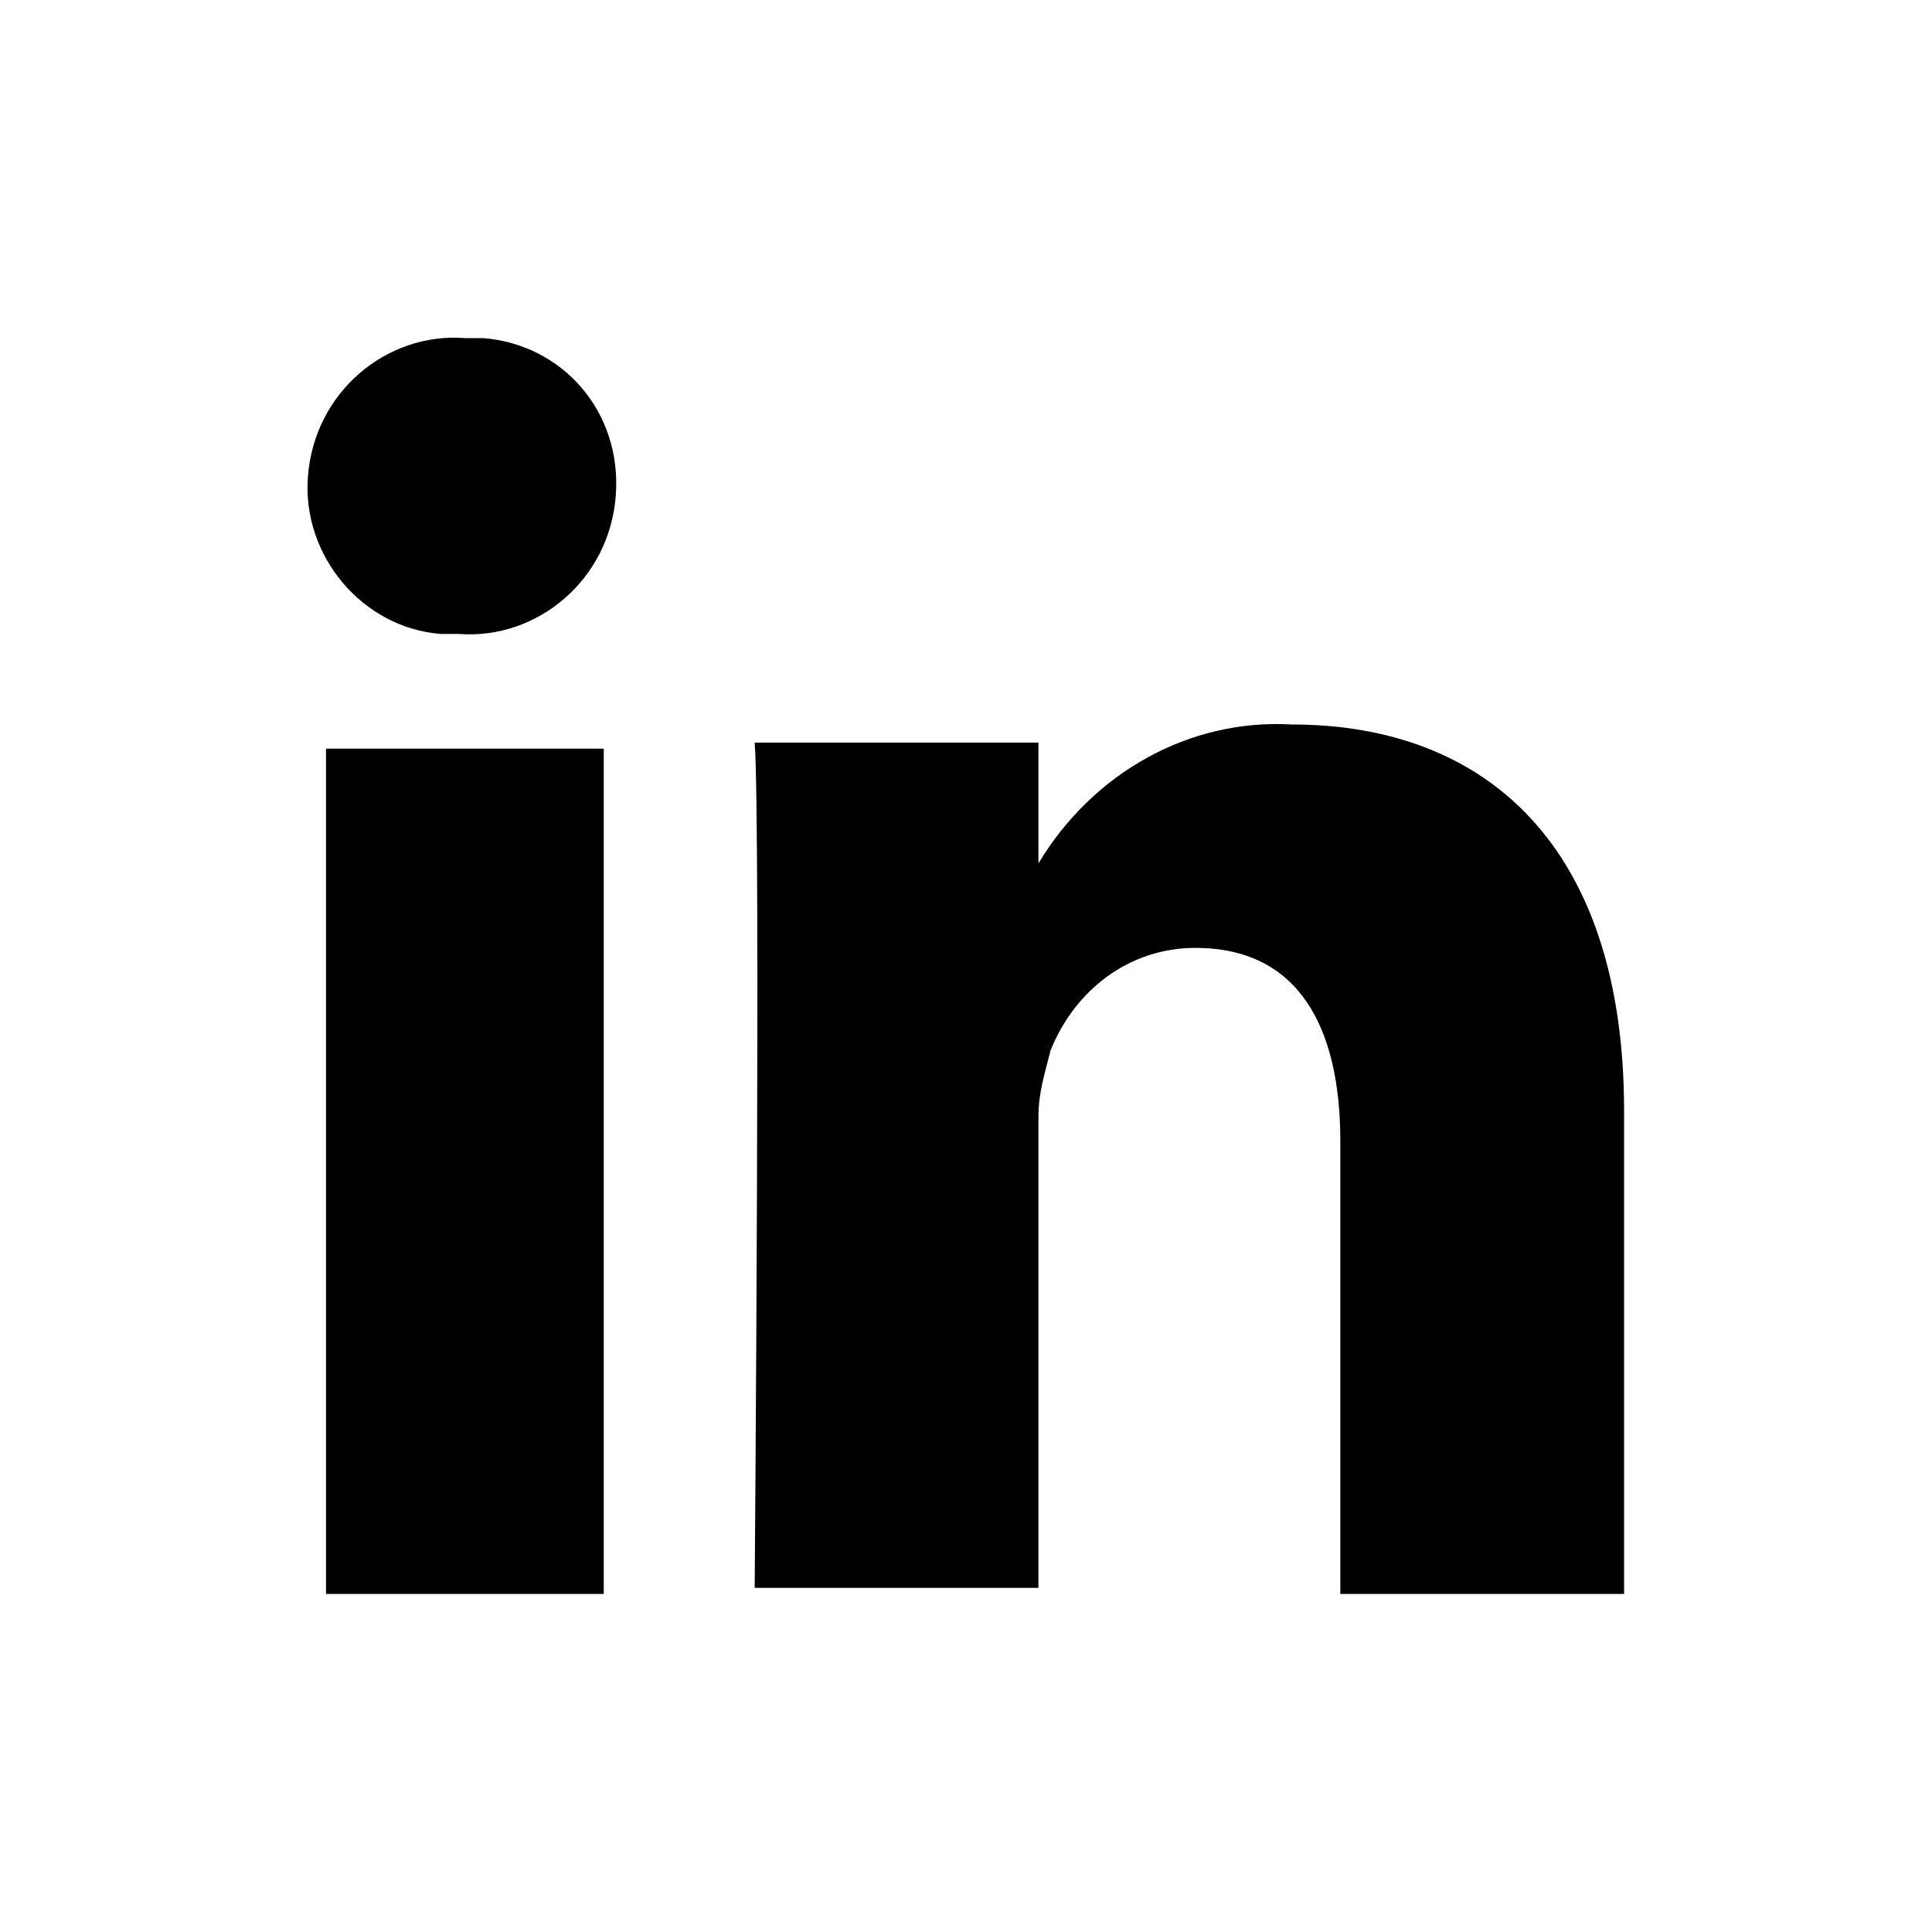
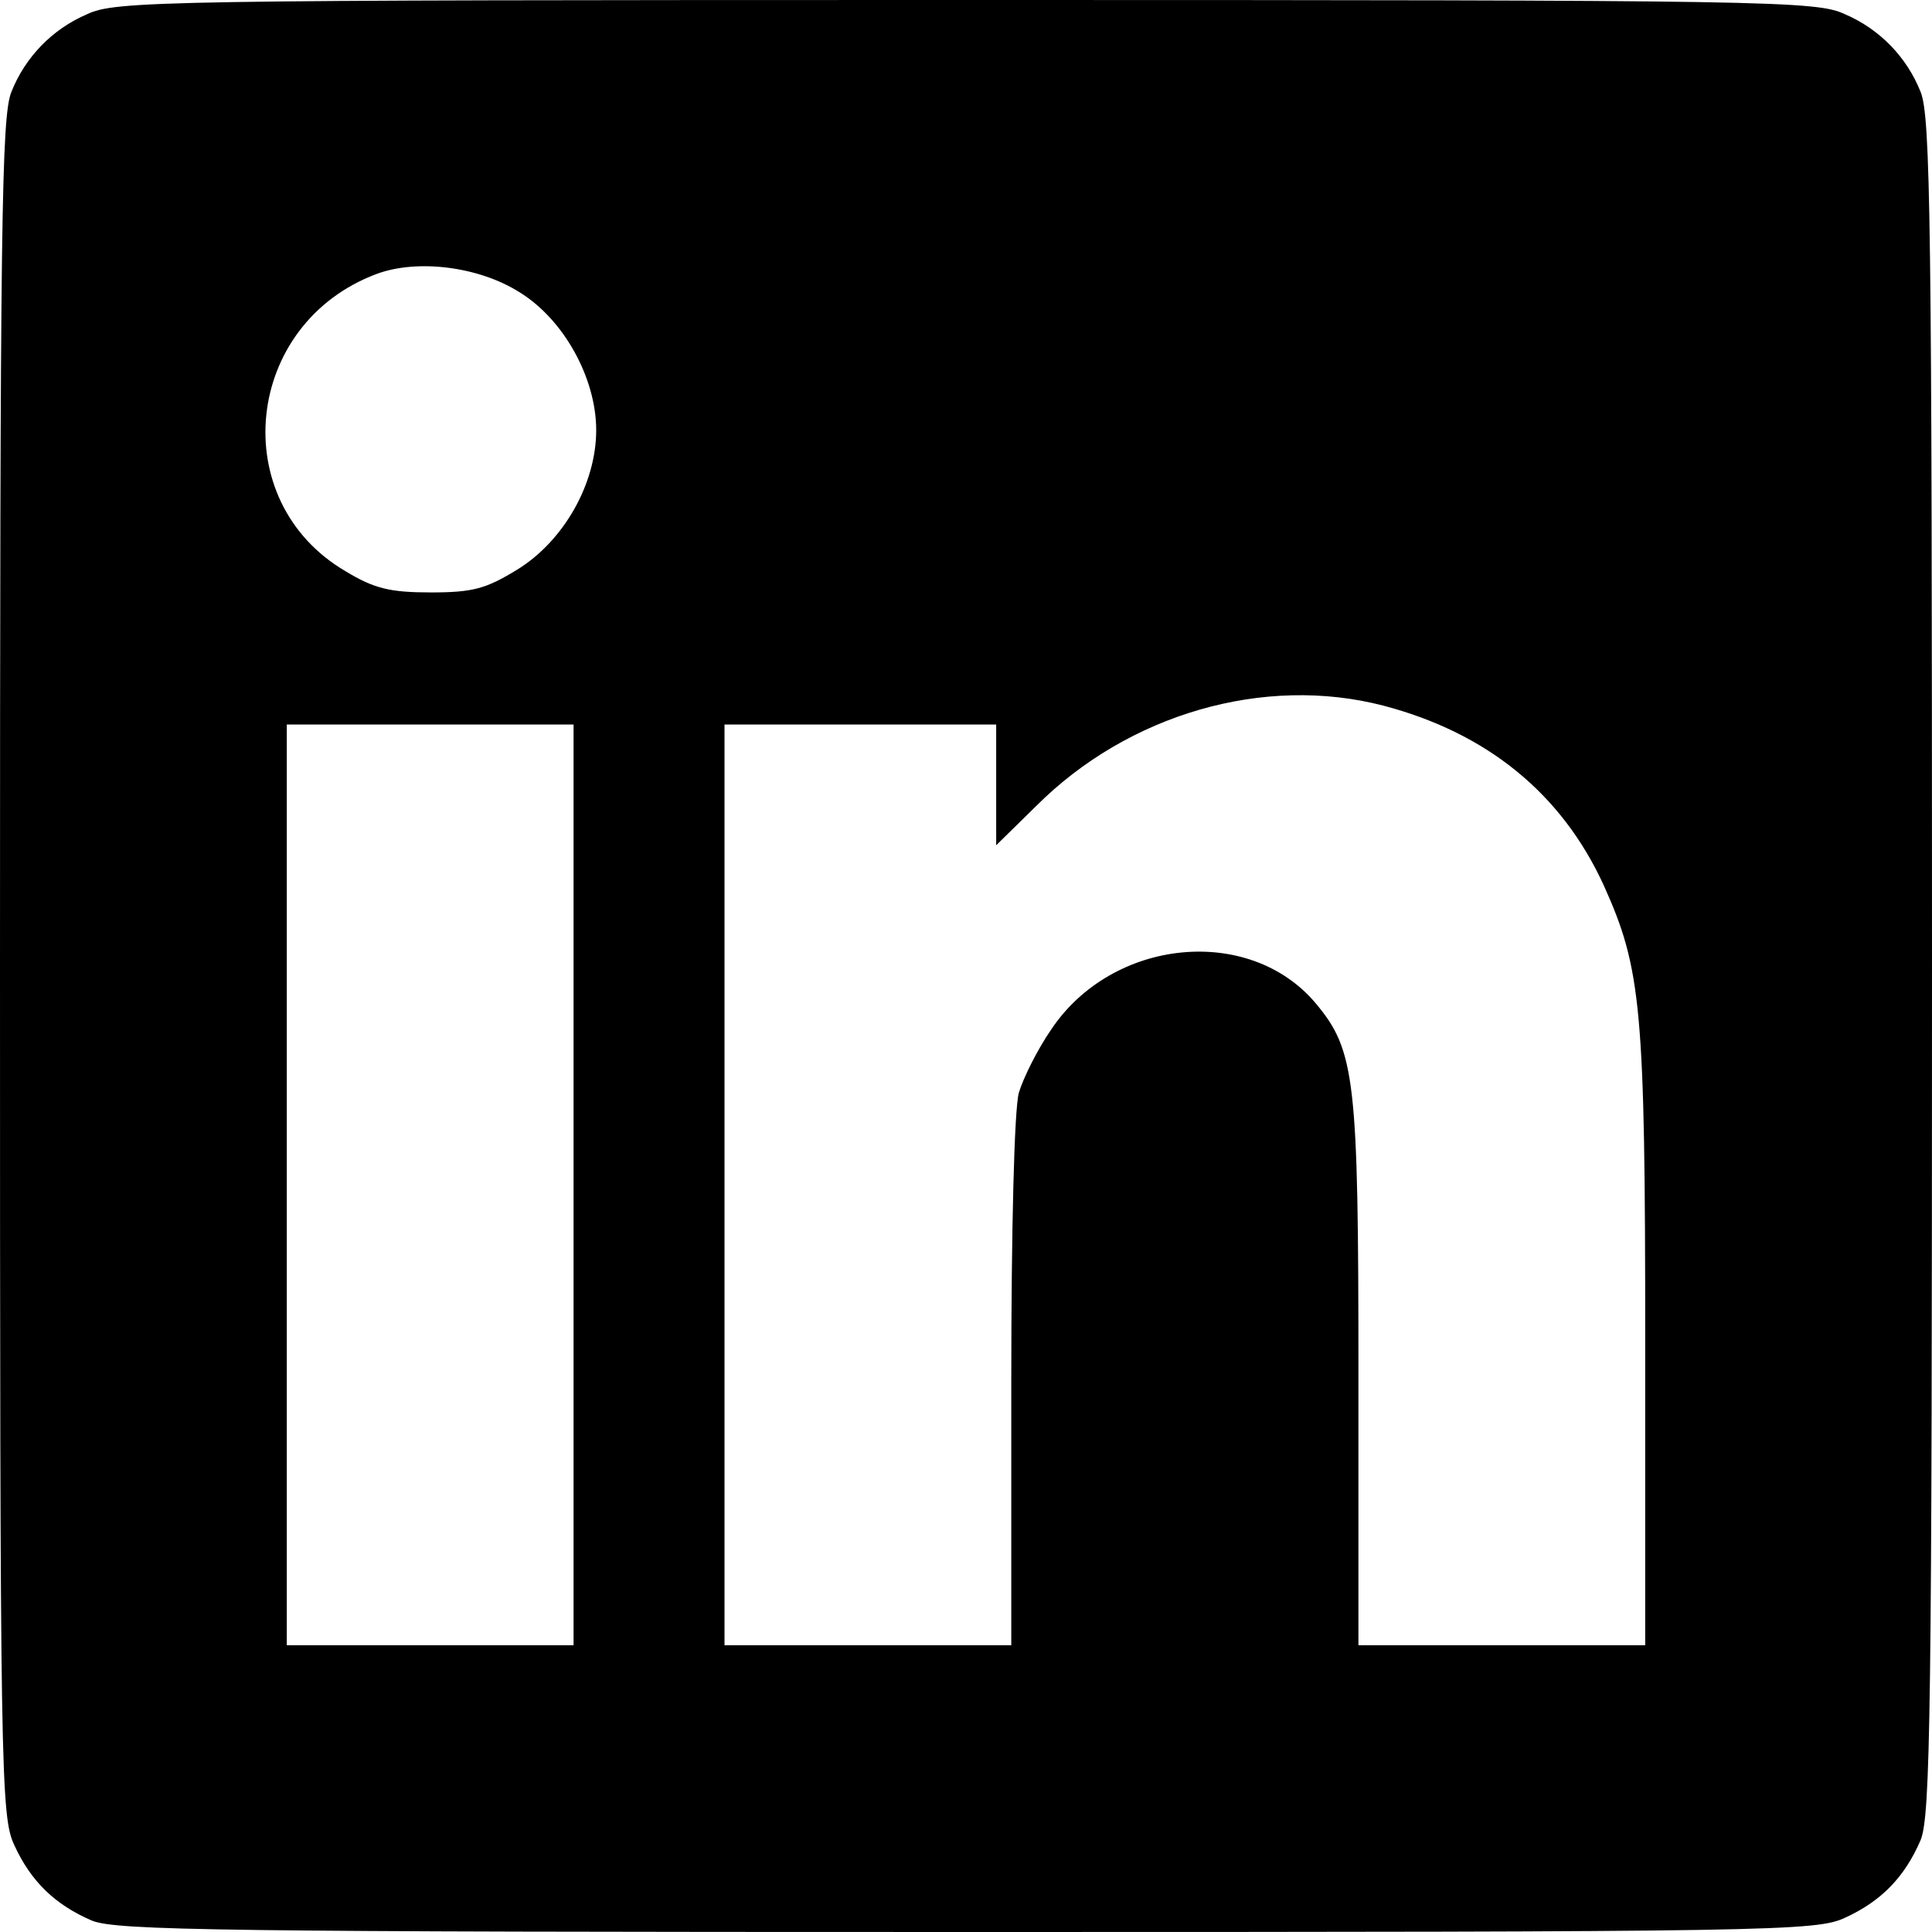
- <svg xmlns="http://www.w3.org/2000/svg" viewBox="0 0 32 32" fill="currentColor">
-   <path d="M26.9 18.4v8h-4.7v-7.5c0-1.9-.7-3.2-2.4-3.2-1.1 0-2 .7-2.4 1.7-.1.4-.2.7-.2 1.1v7.8h-4.7s.1-12.7 0-14h4.7v2c.9-1.5 2.5-2.4 4.2-2.3 3.2 0 5.5 2 5.5 6.4zM7.7 5.6c-1.3-.1-2.5.9-2.6 2.3-.1 1.3.9 2.5 2.2 2.6h.3c1.3.1 2.5-.9 2.6-2.3.1-1.4-.9-2.5-2.2-2.6h-.3zM5.4 26.4H10v-14H5.4v14z" />
+ <svg xmlns="http://www.w3.org/2000/svg" viewBox="0 0 256 256">
+   <path d="M11.5 1.9a18.7 18.7 0 0 0-10 10.3C.2 15.5 0 29.1 0 128.2c0 107 .1 112.5 1.9 116.3 2.2 4.8 5.4 7.9 10.3 10 3.3 1.3 16.9 1.5 116 1.5 107 0 112.5-.1 116.3-1.9 4.8-2.2 7.9-5.4 10-10.3 1.3-3.3 1.5-16.9 1.5-115.8s-.2-112.5-1.5-115.8a18.7 18.7 0 0 0-10-10.3C240.7.1 235.3 0 128 0S15.3.1 11.5 1.9zm57.3 36.8C74.7 42.3 79 50.1 79 57c0 7.1-4.3 14.7-10.5 18.5-4.1 2.5-5.8 3-11.4 3-5.4 0-7.5-.5-11.3-2.8-15.9-9.3-13.5-32.8 4.1-39.4 5.4-2 13.5-1 18.9 2.4zm114.5 54.8c13.7 3.6 23.6 11.6 29.2 23.8 5 11.1 5.5 16.2 5.5 60.5V218h-38v-35.8c0-39.2-.4-43-5.7-49.3-8.8-10.4-26.9-8.6-35 3.5-1.8 2.6-3.7 6.4-4.3 8.4-.6 2.2-1 17.9-1 38.4V218H96V96h36v16l5.3-5.2c12.2-12.2 30.2-17.4 46-13.3zM76 157v61H38V96h38v61z" />
</svg>
